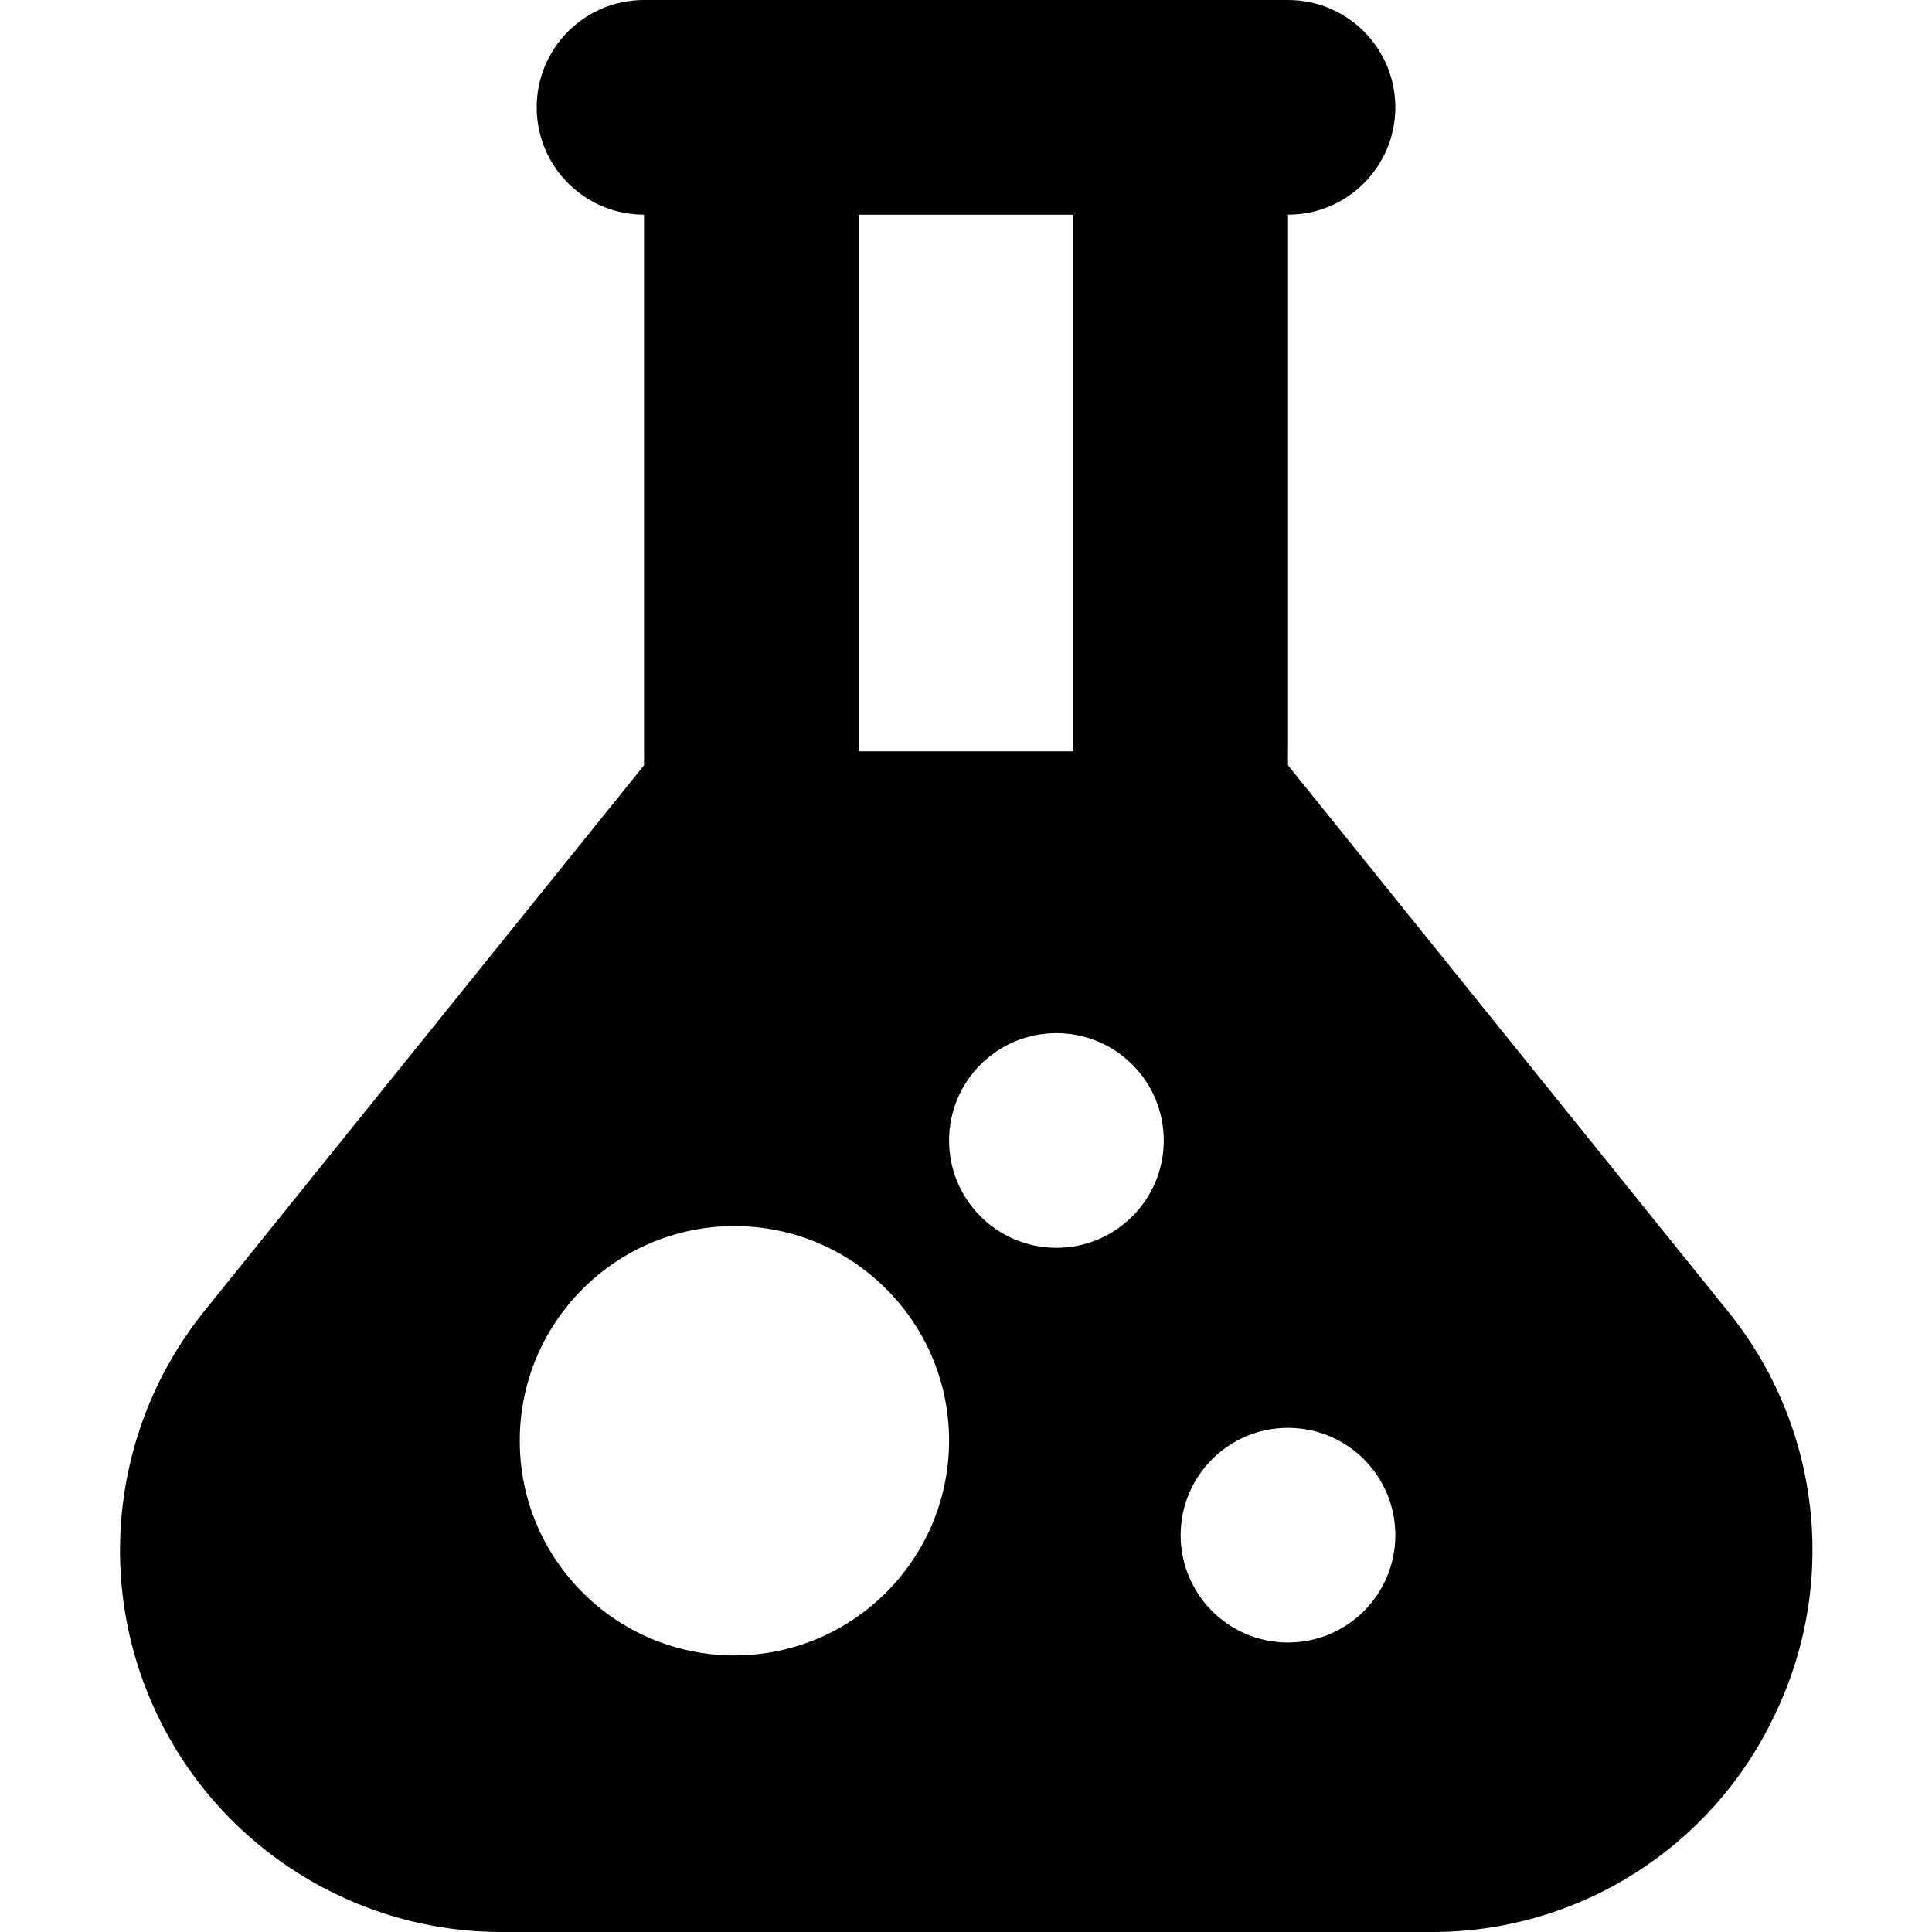
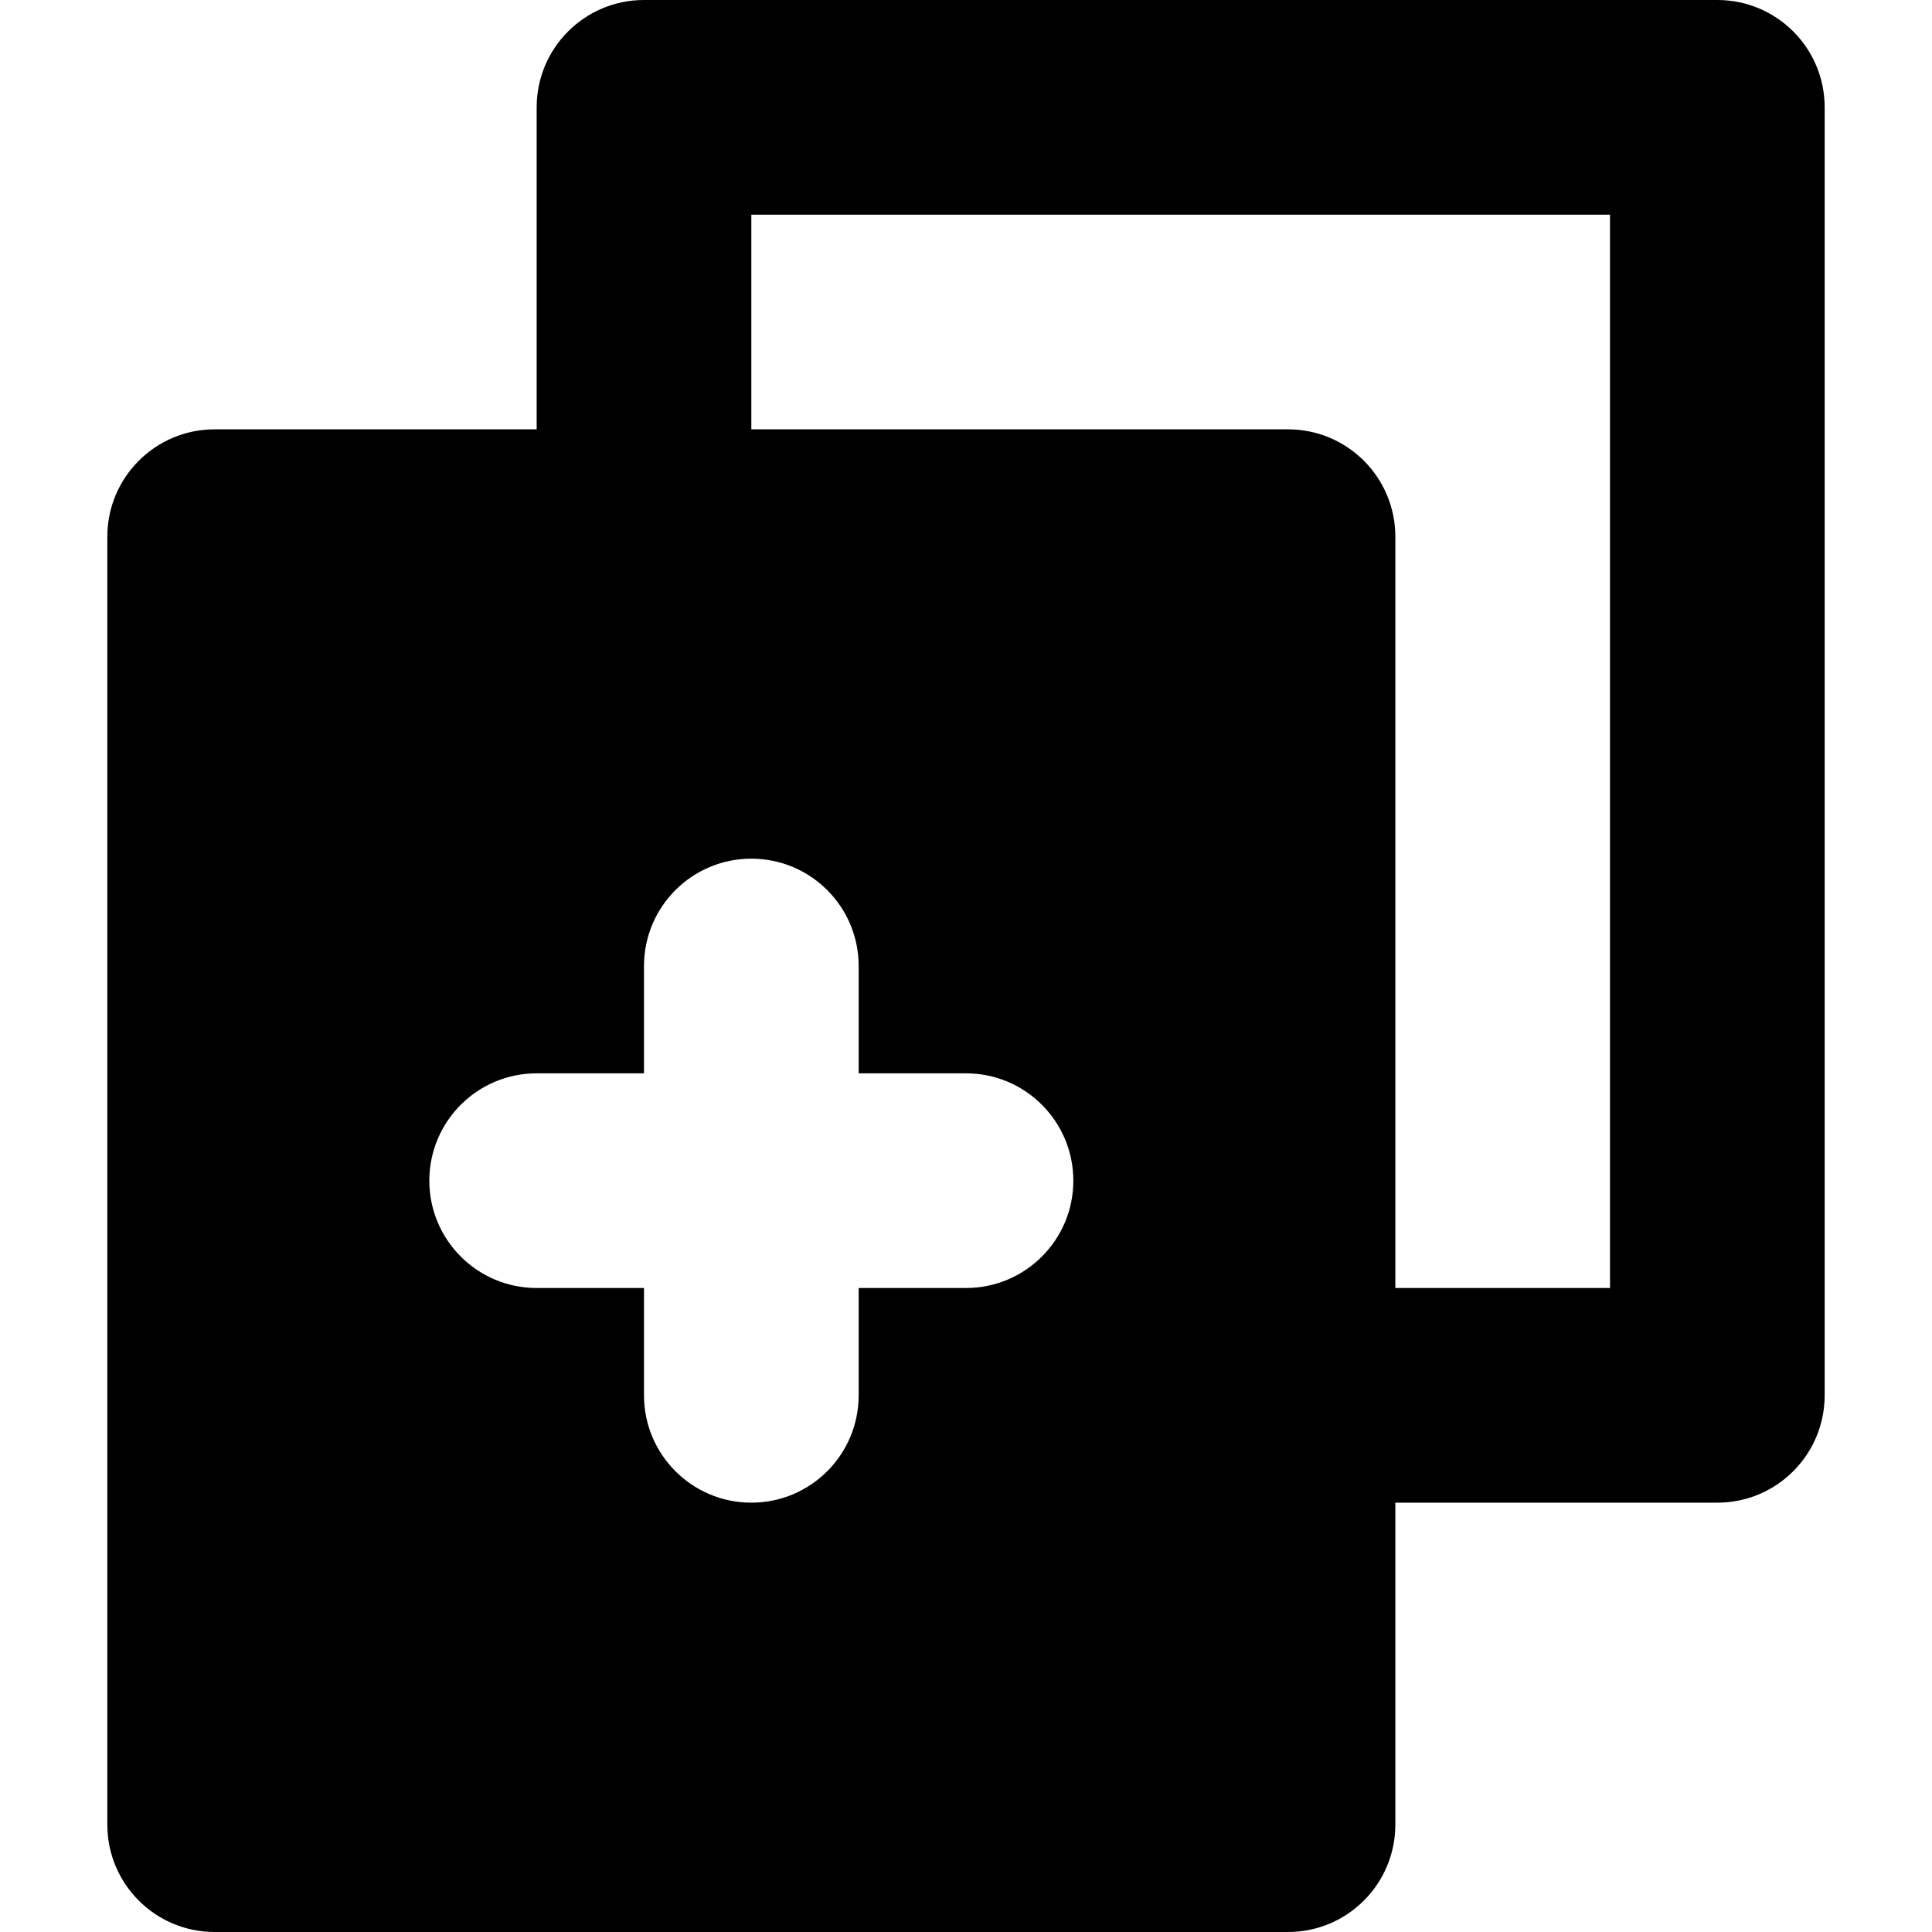
<svg xmlns="http://www.w3.org/2000/svg" width="450" height="450" viewBox="0 0 450 450">
-   <g>
-     <path d="M402.382,305.34,300.002,178.26l-.19-.24a23.234,23.234,0,0,0,.19-3.02V50a25,25,0,0,0,0-50h-150a25,25,0,0,0,0,50V175a23.234,23.234,0,0,0,.19,3.02l-.19.24L47.622,305.34A88.893,88.893,0,0,0,116.852,450H333.152a88.21,88.21,0,0,0,80.19-50.52,88.261,88.261,0,0,0-10.96-94.14ZM200.002,50h50V175h-50ZM171.062,385.58a50,50,0,1,1,50-50A50.057,50.057,0,0,1,171.062,385.58Zm75-94.939a25,25,0,0,1-.01-50h.01a25,25,0,1,1,0,50Zm53.94,91.93a25,25,0,0,1-.01-50h.01a25,25,0,0,1,0,50Z" />
-     <path d="M150.192,178.02l-.19.24V175A23.234,23.234,0,0,0,150.192,178.02Z" />
-     <path d="M300.002,175v3.26l-.19-.24A23.234,23.234,0,0,0,300.002,175Z" />
-   </g>
+   <path d="M400,0H150a24.996,24.996,0,0,0-25,25v75H50a24.996,24.996,0,0,0-25,25V425a24.996,24.996,0,0,0,25,25H300a24.996,24.996,0,0,0,25-25V350h75a24.996,24.996,0,0,0,25-25V25A24.996,24.996,0,0,0,400,0ZM225,300H200v25a25,25,0,0,1-50,0V300H125a25,25,0,0,1,0-50h25V225a25,25,0,0,1,50,0v25h25a25,25,0,0,1,0,50Zm150,0H325V125a24.996,24.996,0,0,0-25-25H175V50H375Z" />
</svg>
